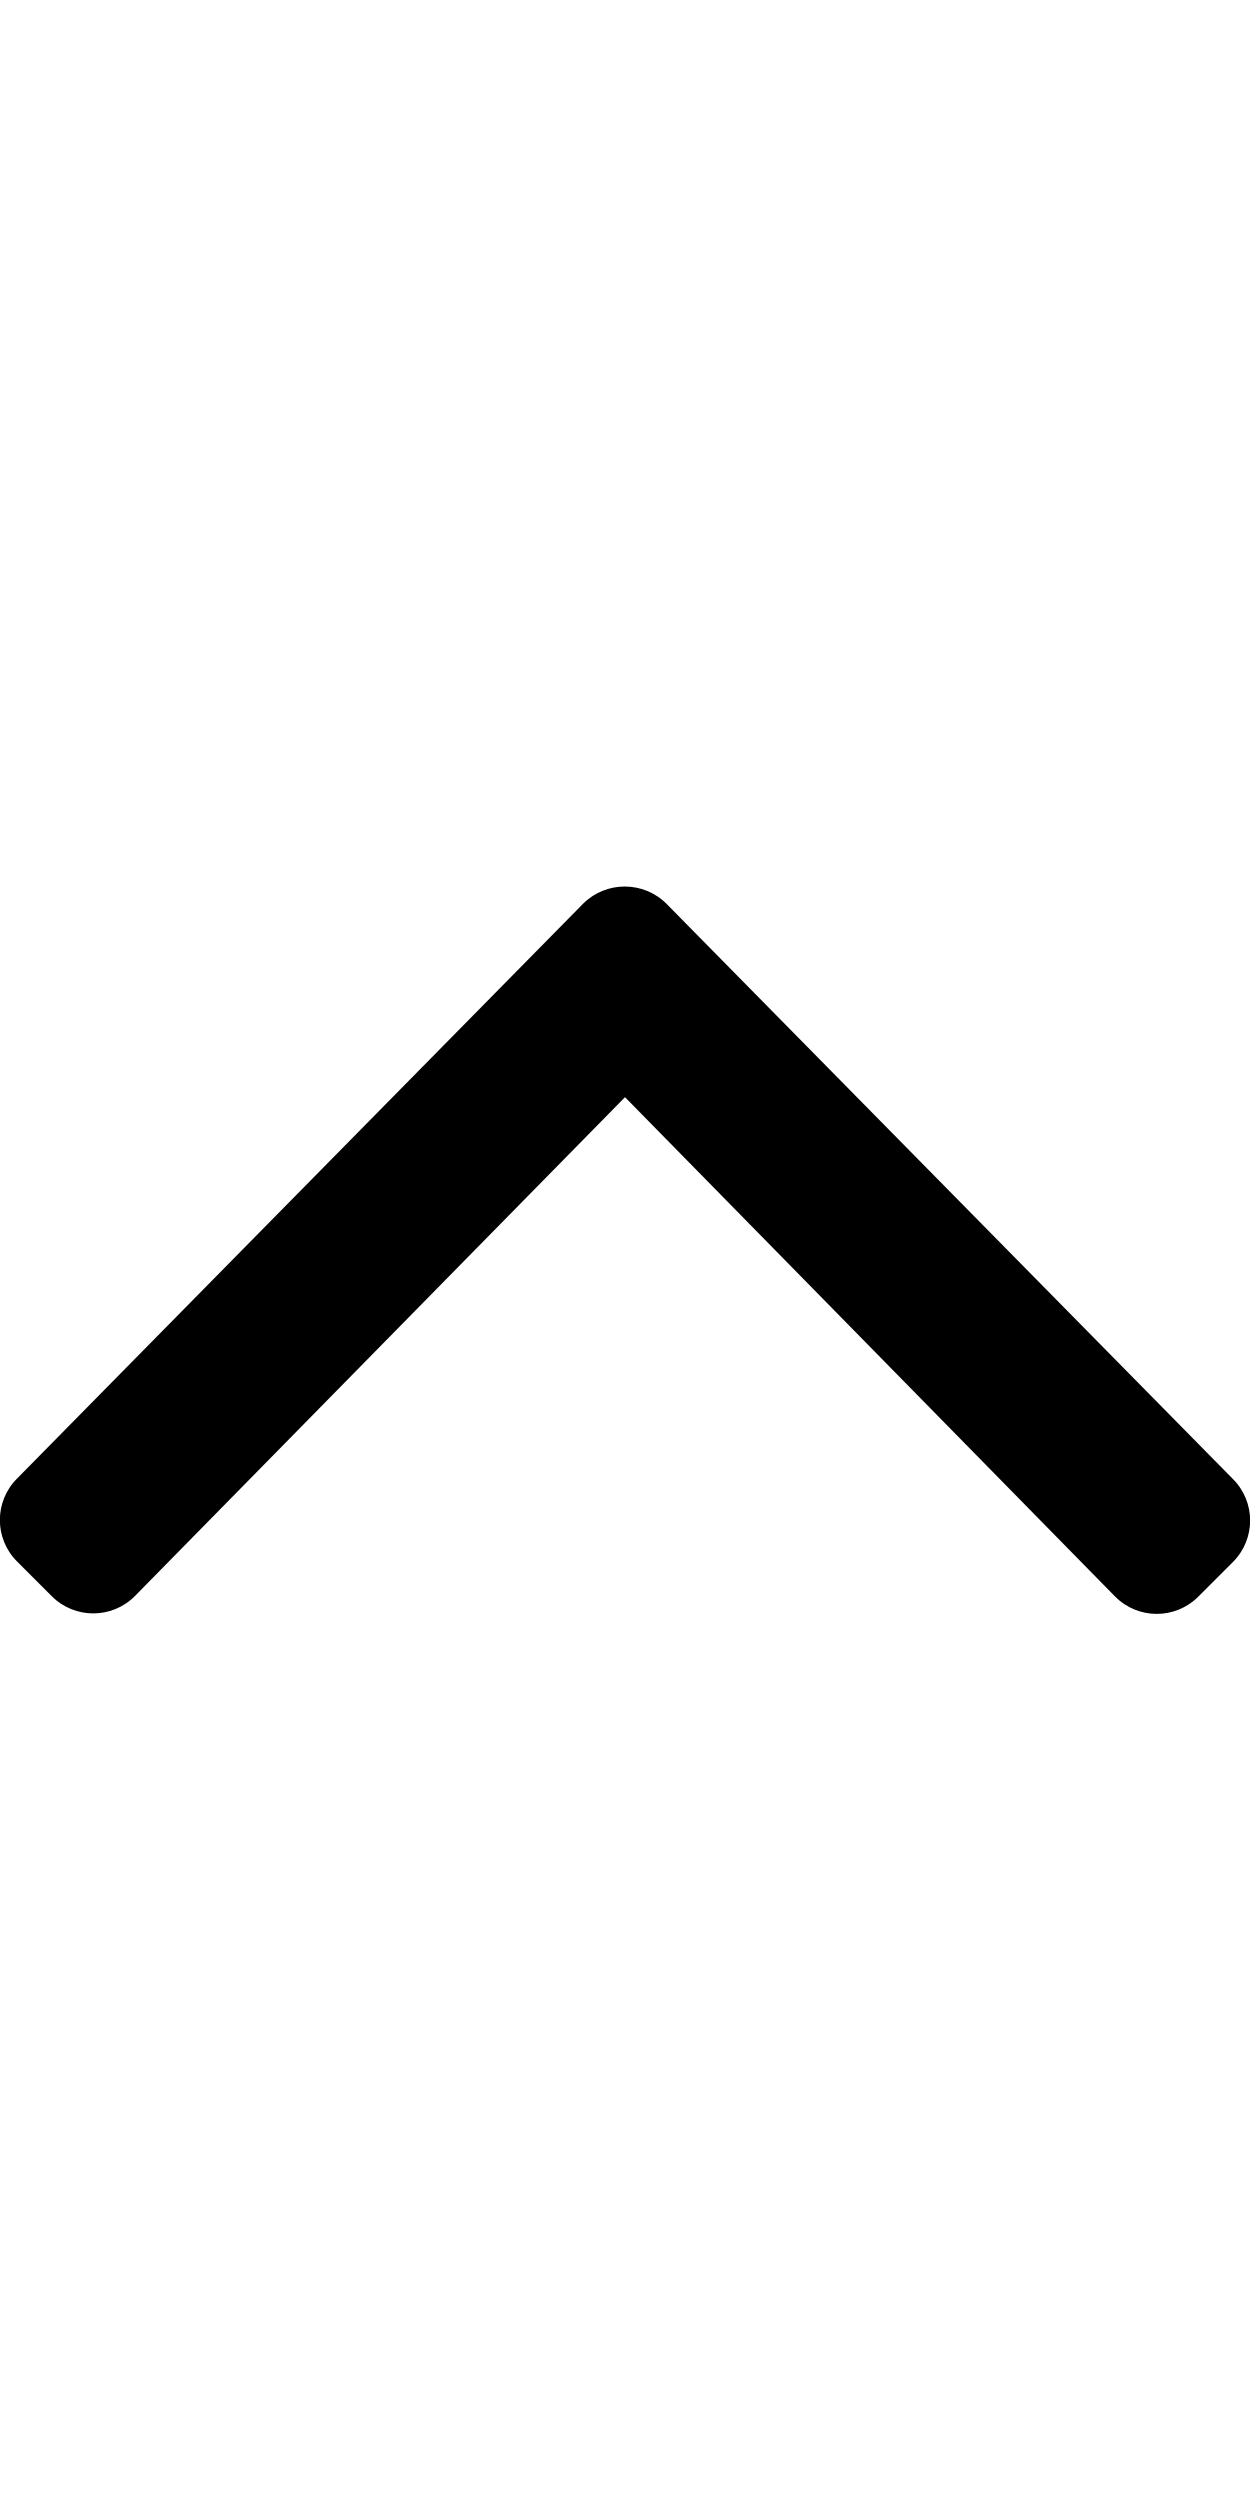
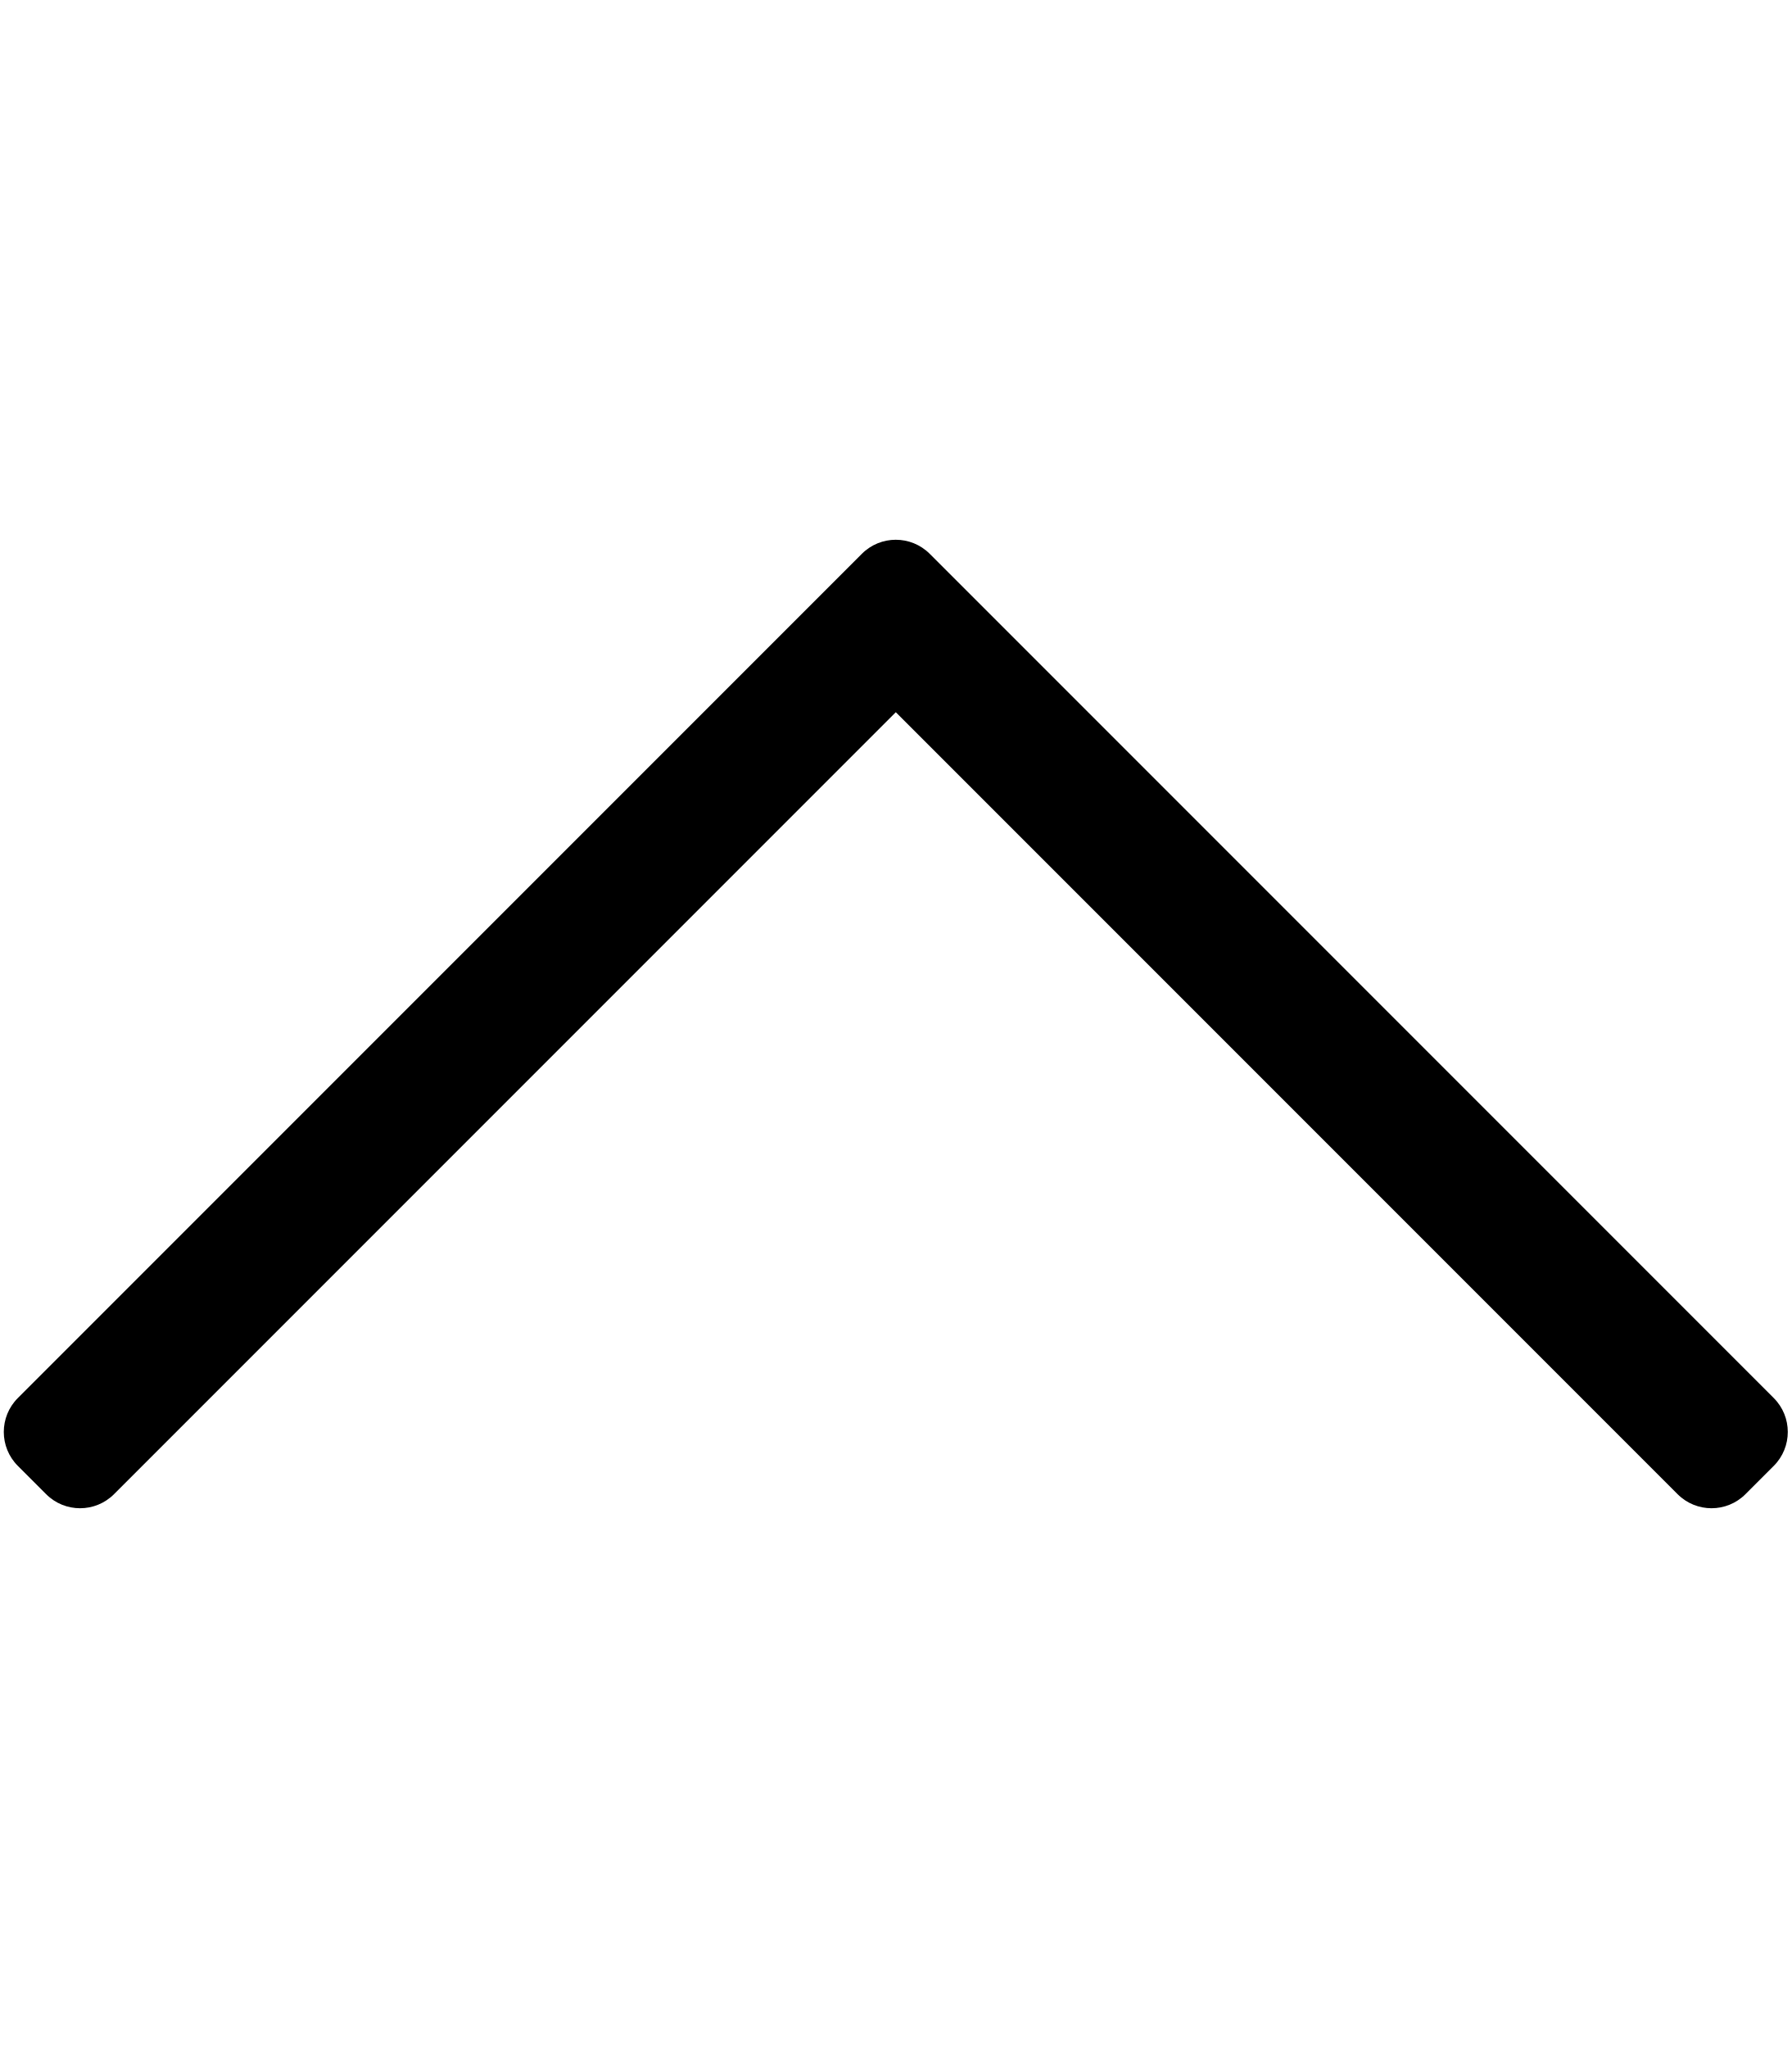
- <svg xmlns="http://www.w3.org/2000/svg" aria-hidden="true" focusable="false" data-prefix="fal" data-icon="angle-up" class="svg-inline--fa fa-angle-up fa-w-8" role="img" viewBox="0 0 256 512">
-   <path fill="currentColor" d="M136.5 185.1l116 117.8c4.7 4.7 4.7 12.3 0 17l-7.1 7.1c-4.7 4.7-12.3 4.7-17 0L128 224.7 27.6 326.9c-4.7 4.7-12.3 4.7-17 0l-7.1-7.1c-4.7-4.7-4.7-12.3 0-17l116-117.8c4.7-4.6 12.3-4.6 17 .1z" />
+ <svg xmlns="http://www.w3.org/2000/svg" aria-hidden="true" focusable="false" data-prefix="fal" data-icon="chevron-up" class="svg-inline--fa fa-chevron-up fa-w-14" role="img" viewBox="0 0 448 512">
+   <path fill="currentColor" d="M4.465 366.475l7.07 7.071c4.686 4.686 12.284 4.686 16.971 0L224 178.053l195.494 195.493c4.686 4.686 12.284 4.686 16.971 0l7.07-7.071c4.686-4.686 4.686-12.284 0-16.97l-211.05-211.051c-4.686-4.686-12.284-4.686-16.971 0L4.465 349.505c-4.687 4.686-4.687 12.284 0 16.97z" />
</svg>
